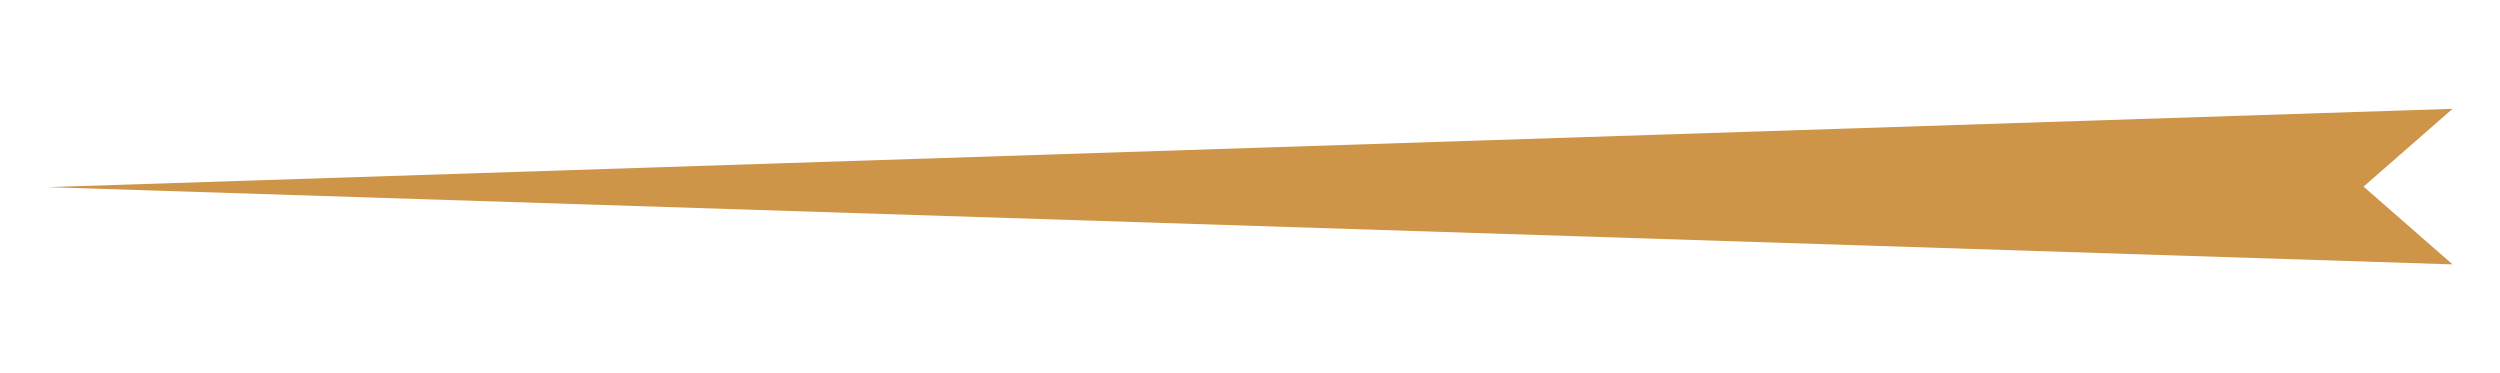
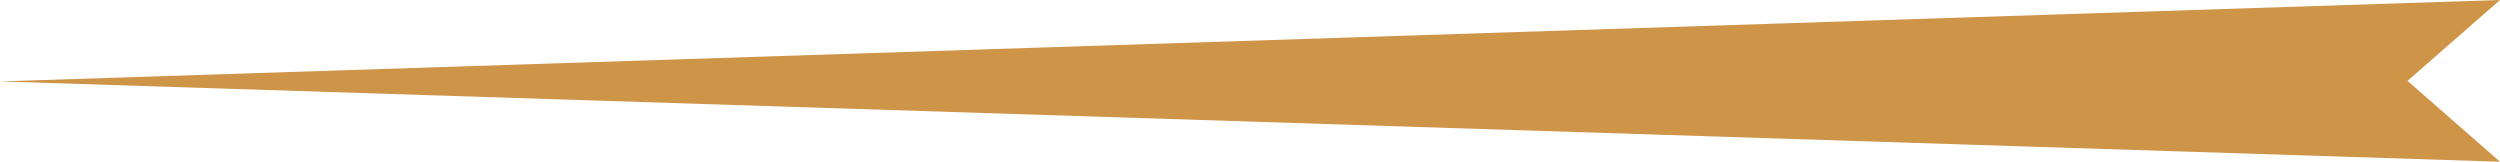
- <svg xmlns="http://www.w3.org/2000/svg" version="1.1" id="flecha" x="0px" y="0px" width="192.77px" height="28.723px" viewBox="0 0 192.77 28.723" style="enable-background:new 0 0 192.77 28.723;" xml:space="preserve">
+ <svg xmlns="http://www.w3.org/2000/svg" version="1.1" id="flecha" x="0px" y="0px" width="185.455px" height="11.997px" viewBox="3.657 8.39 185.455 11.997" style="enable-background:new 3.657 8.39 185.455 11.997;" xml:space="preserve">
  <style type="text/css">
	.st0{fill:#CE9549;}
</style>
  <polygon class="st0" points="189.112,8.39 3.657,14.431 189.112,20.387 182.252,14.389 " />
</svg>
